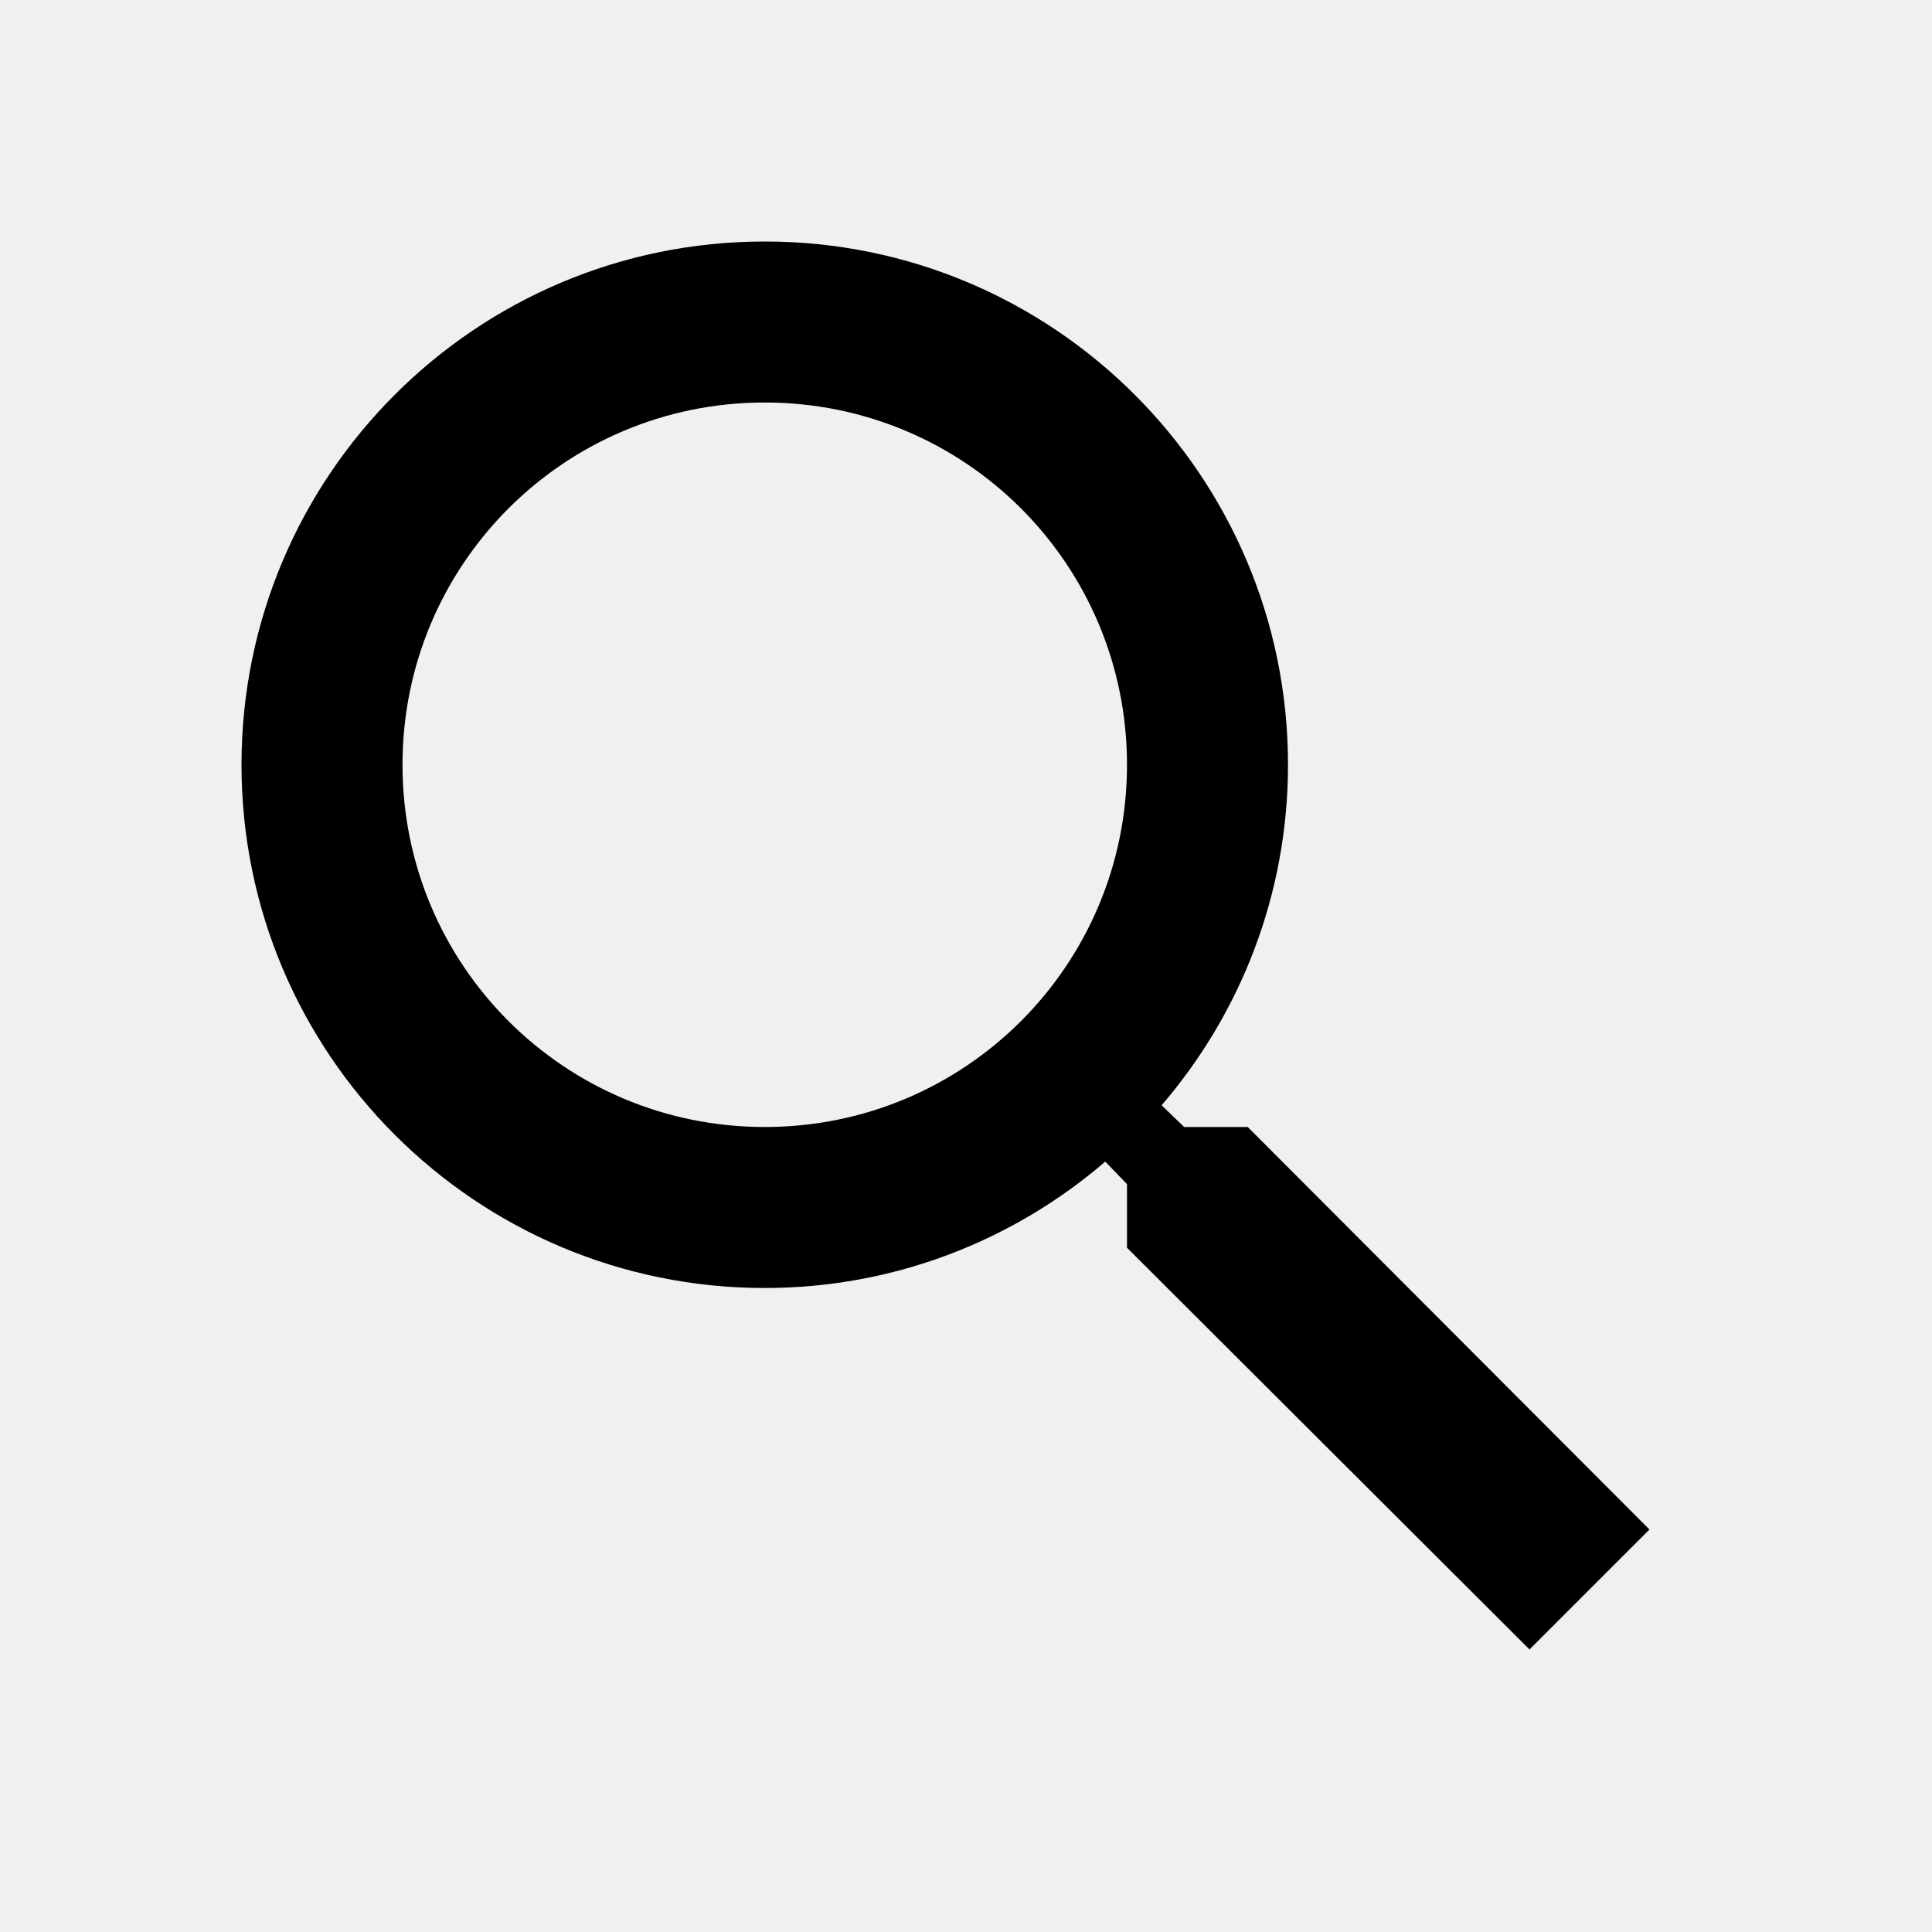
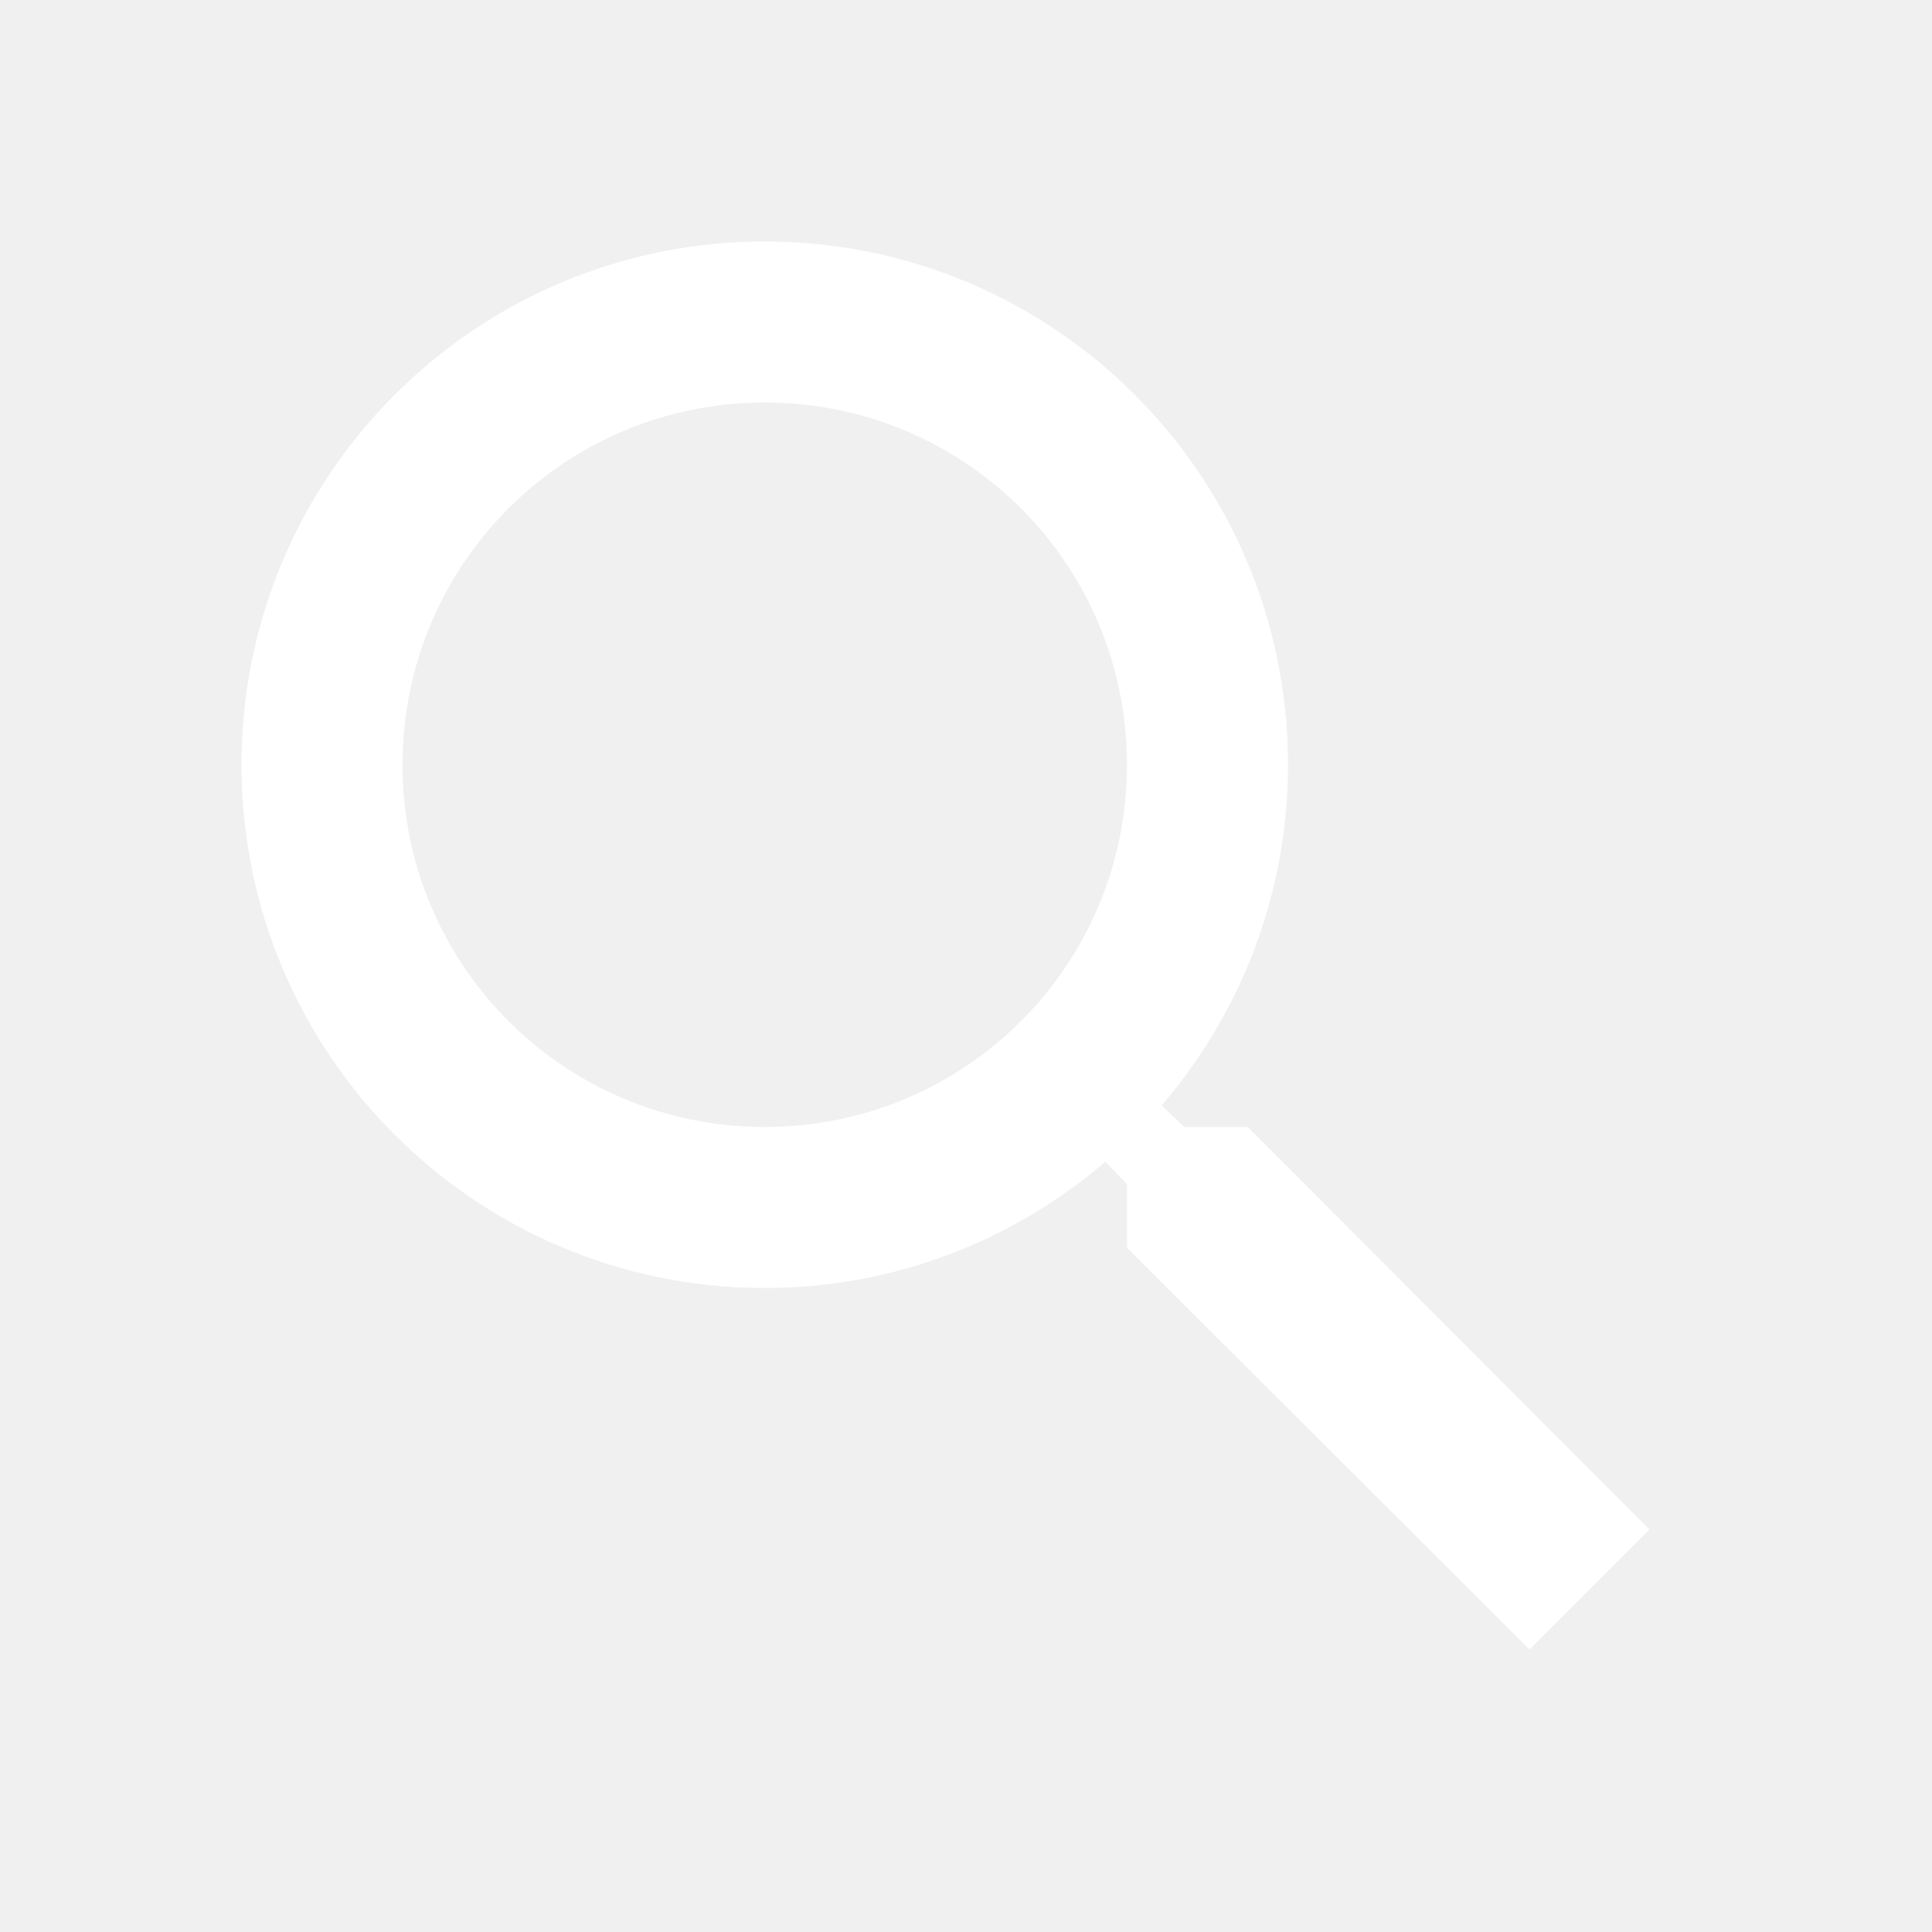
- <svg xmlns="http://www.w3.org/2000/svg" fill="#000000" height="24" viewBox="0 0 24 24" width="24">
-   <path d="M15.5 14h-.79l-.28-.27C15.41 12.59 16 11.11 16 9.5 16 5.91 13.09 3 9.5 3S3 5.91 3 9.5 5.91 16 9.5 16c1.61 0 3.09-.59 4.23-1.57l.27.28v.79l5 4.99L20.49 19l-4.99-5zm-6 0C7.01 14 5 11.99 5 9.5S7.01 5 9.5 5 14 7.01 14 9.5 11.99 14 9.5 14z" />
-   <path d="M0 0h24v24H0z" fill="none" />
+ <svg xmlns="http://www.w3.org/2000/svg" width="30px" height="30px" viewBox="0 0 30 30" version="1.1">
+   <g id="surface1">
+     <path style=" stroke:none;fill-rule:nonzero;fill:#fff;fill-opacity:1;" d="M 19.375 17.5 L 18.387 17.5 L 18.039 17.164 C 19.262 15.738 20 13.887 20 11.875 C 20 7.387 16.363 3.75 11.875 3.75 C 7.387 3.75 3.75 7.387 3.75 11.875 C 3.75 16.363 7.387 20 11.875 20 C 13.887 20 15.738 19.262 17.164 18.039 L 17.5 18.387 L 17.5 19.375 L 23.75 25.613 L 25.613 23.75 Z M 11.875 17.5 C 8.762 17.5 6.25 14.988 6.25 11.875 C 6.25 8.762 8.762 6.25 11.875 6.25 C 14.988 6.25 17.5 8.762 17.5 11.875 C 17.5 14.988 14.988 17.5 11.875 17.5 Z M 11.875 17.5 " />
+   </g>
</svg>
